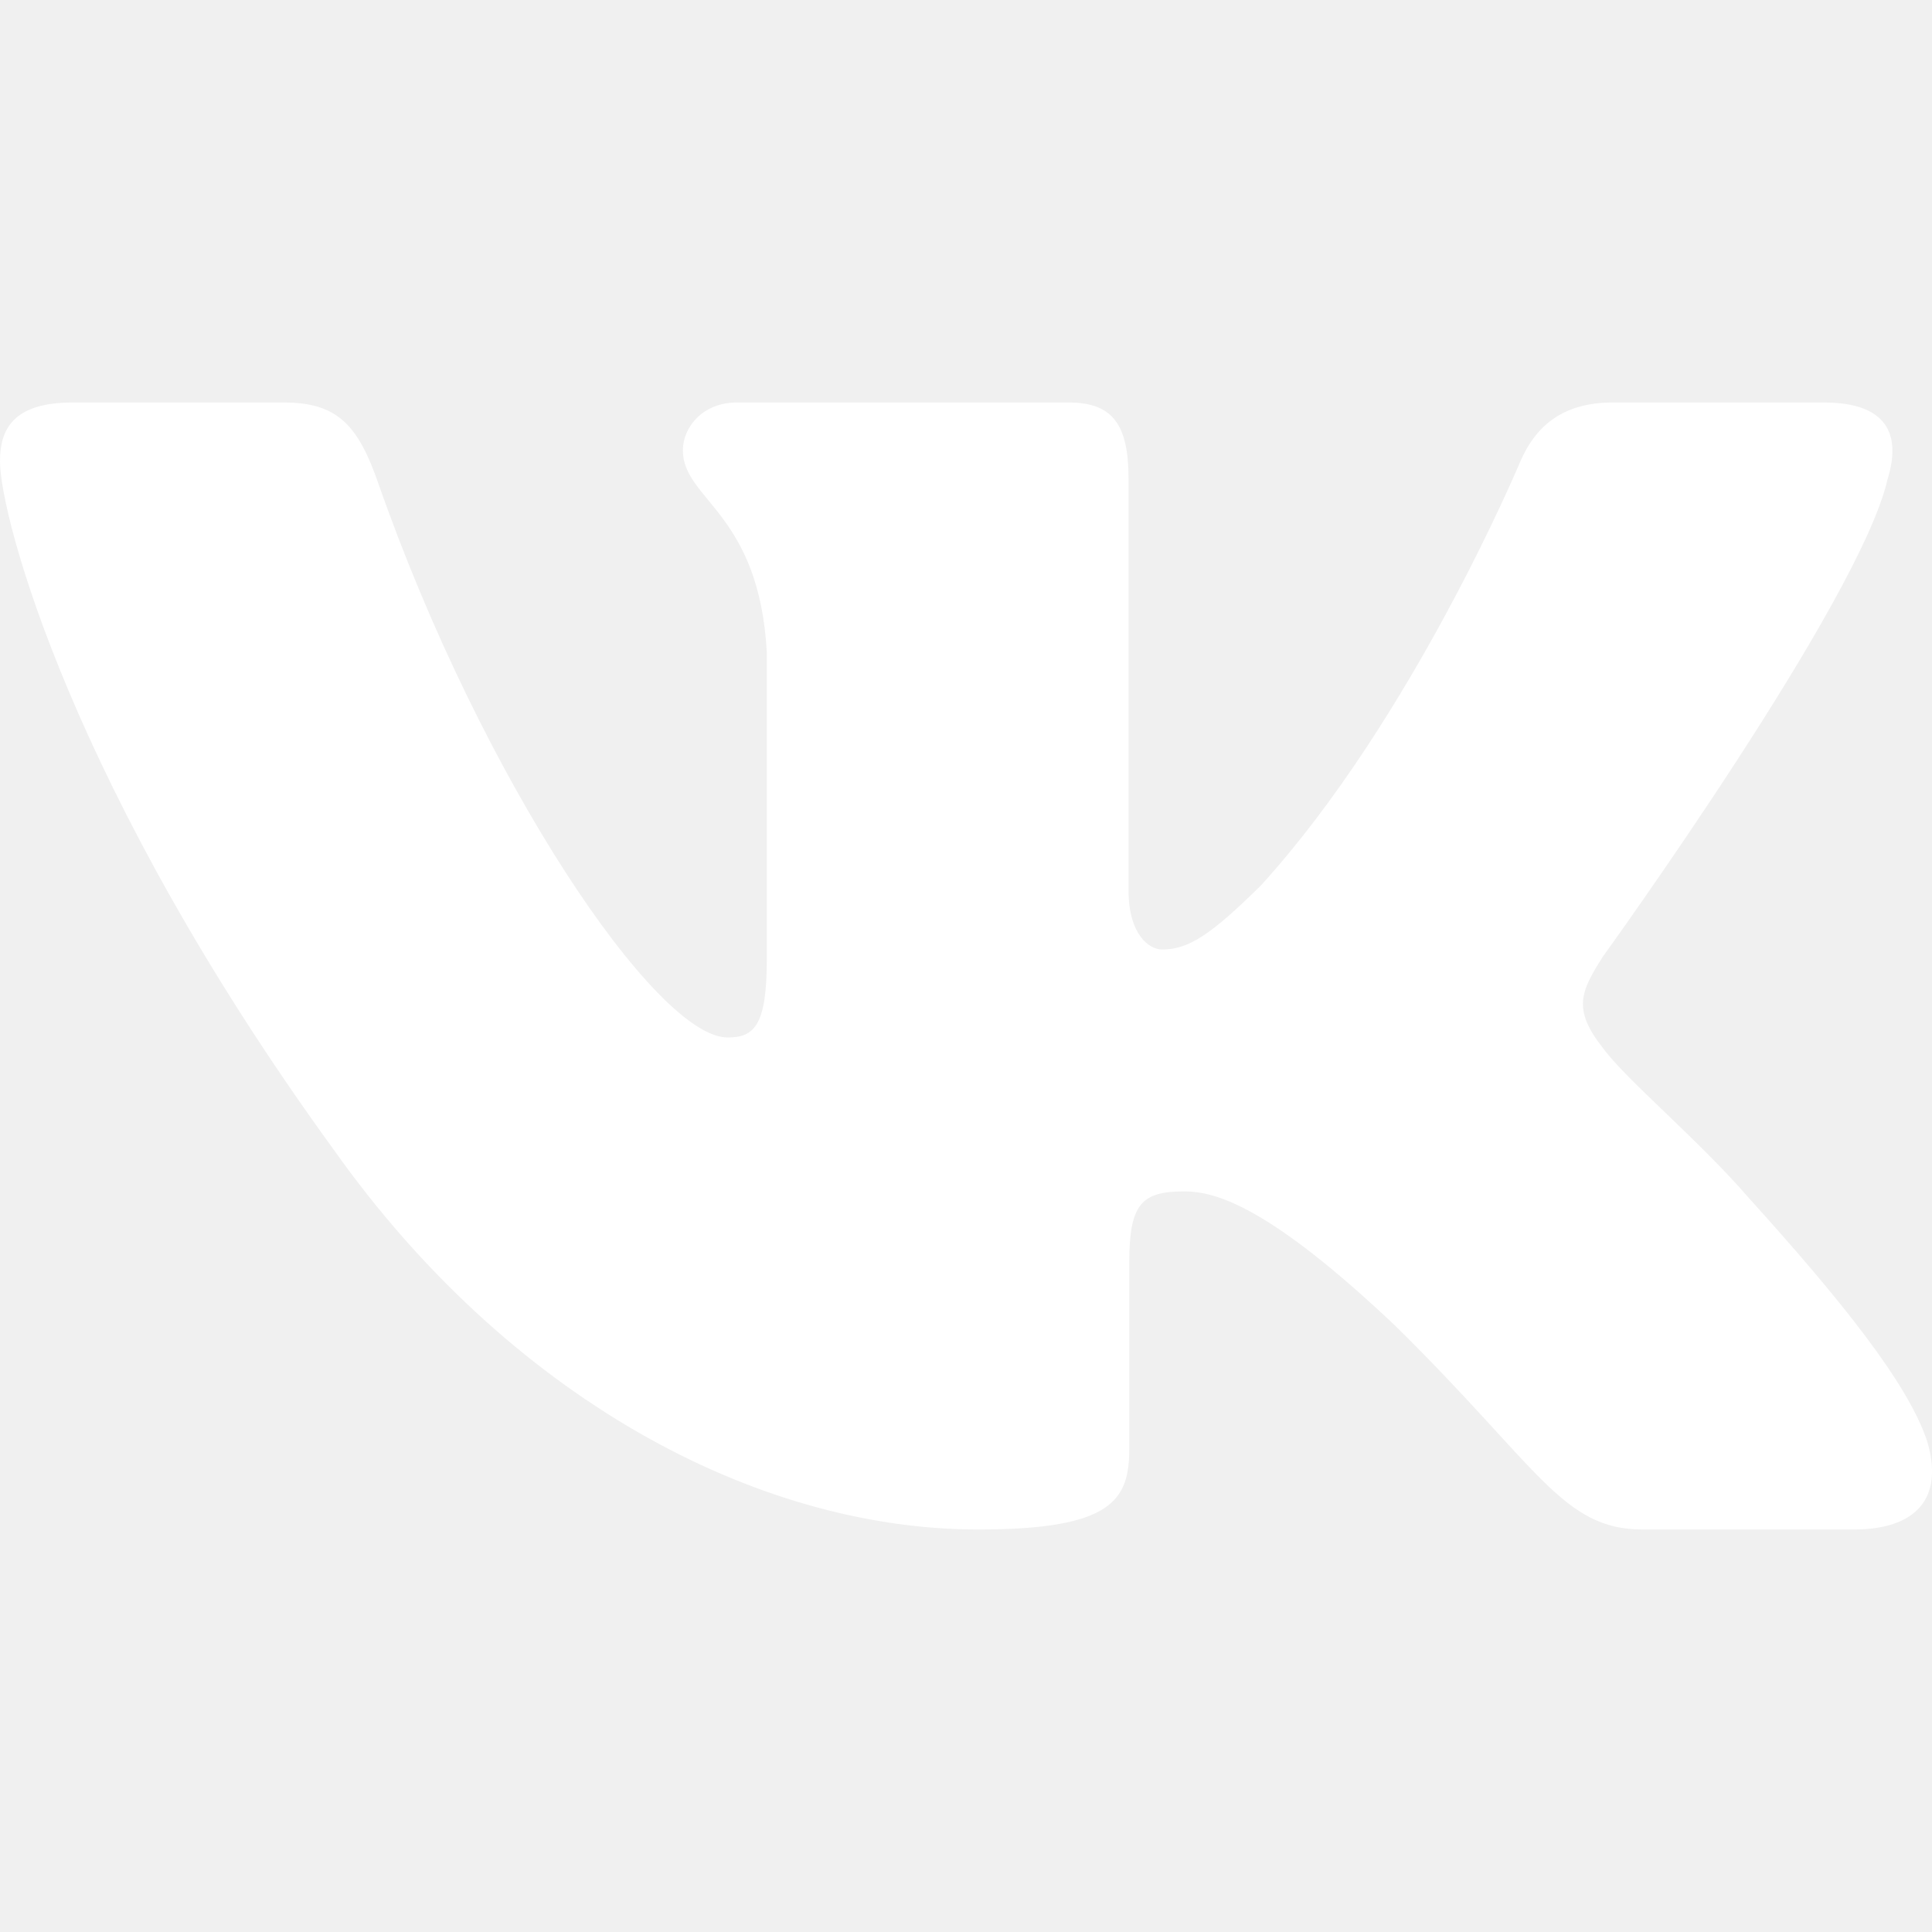
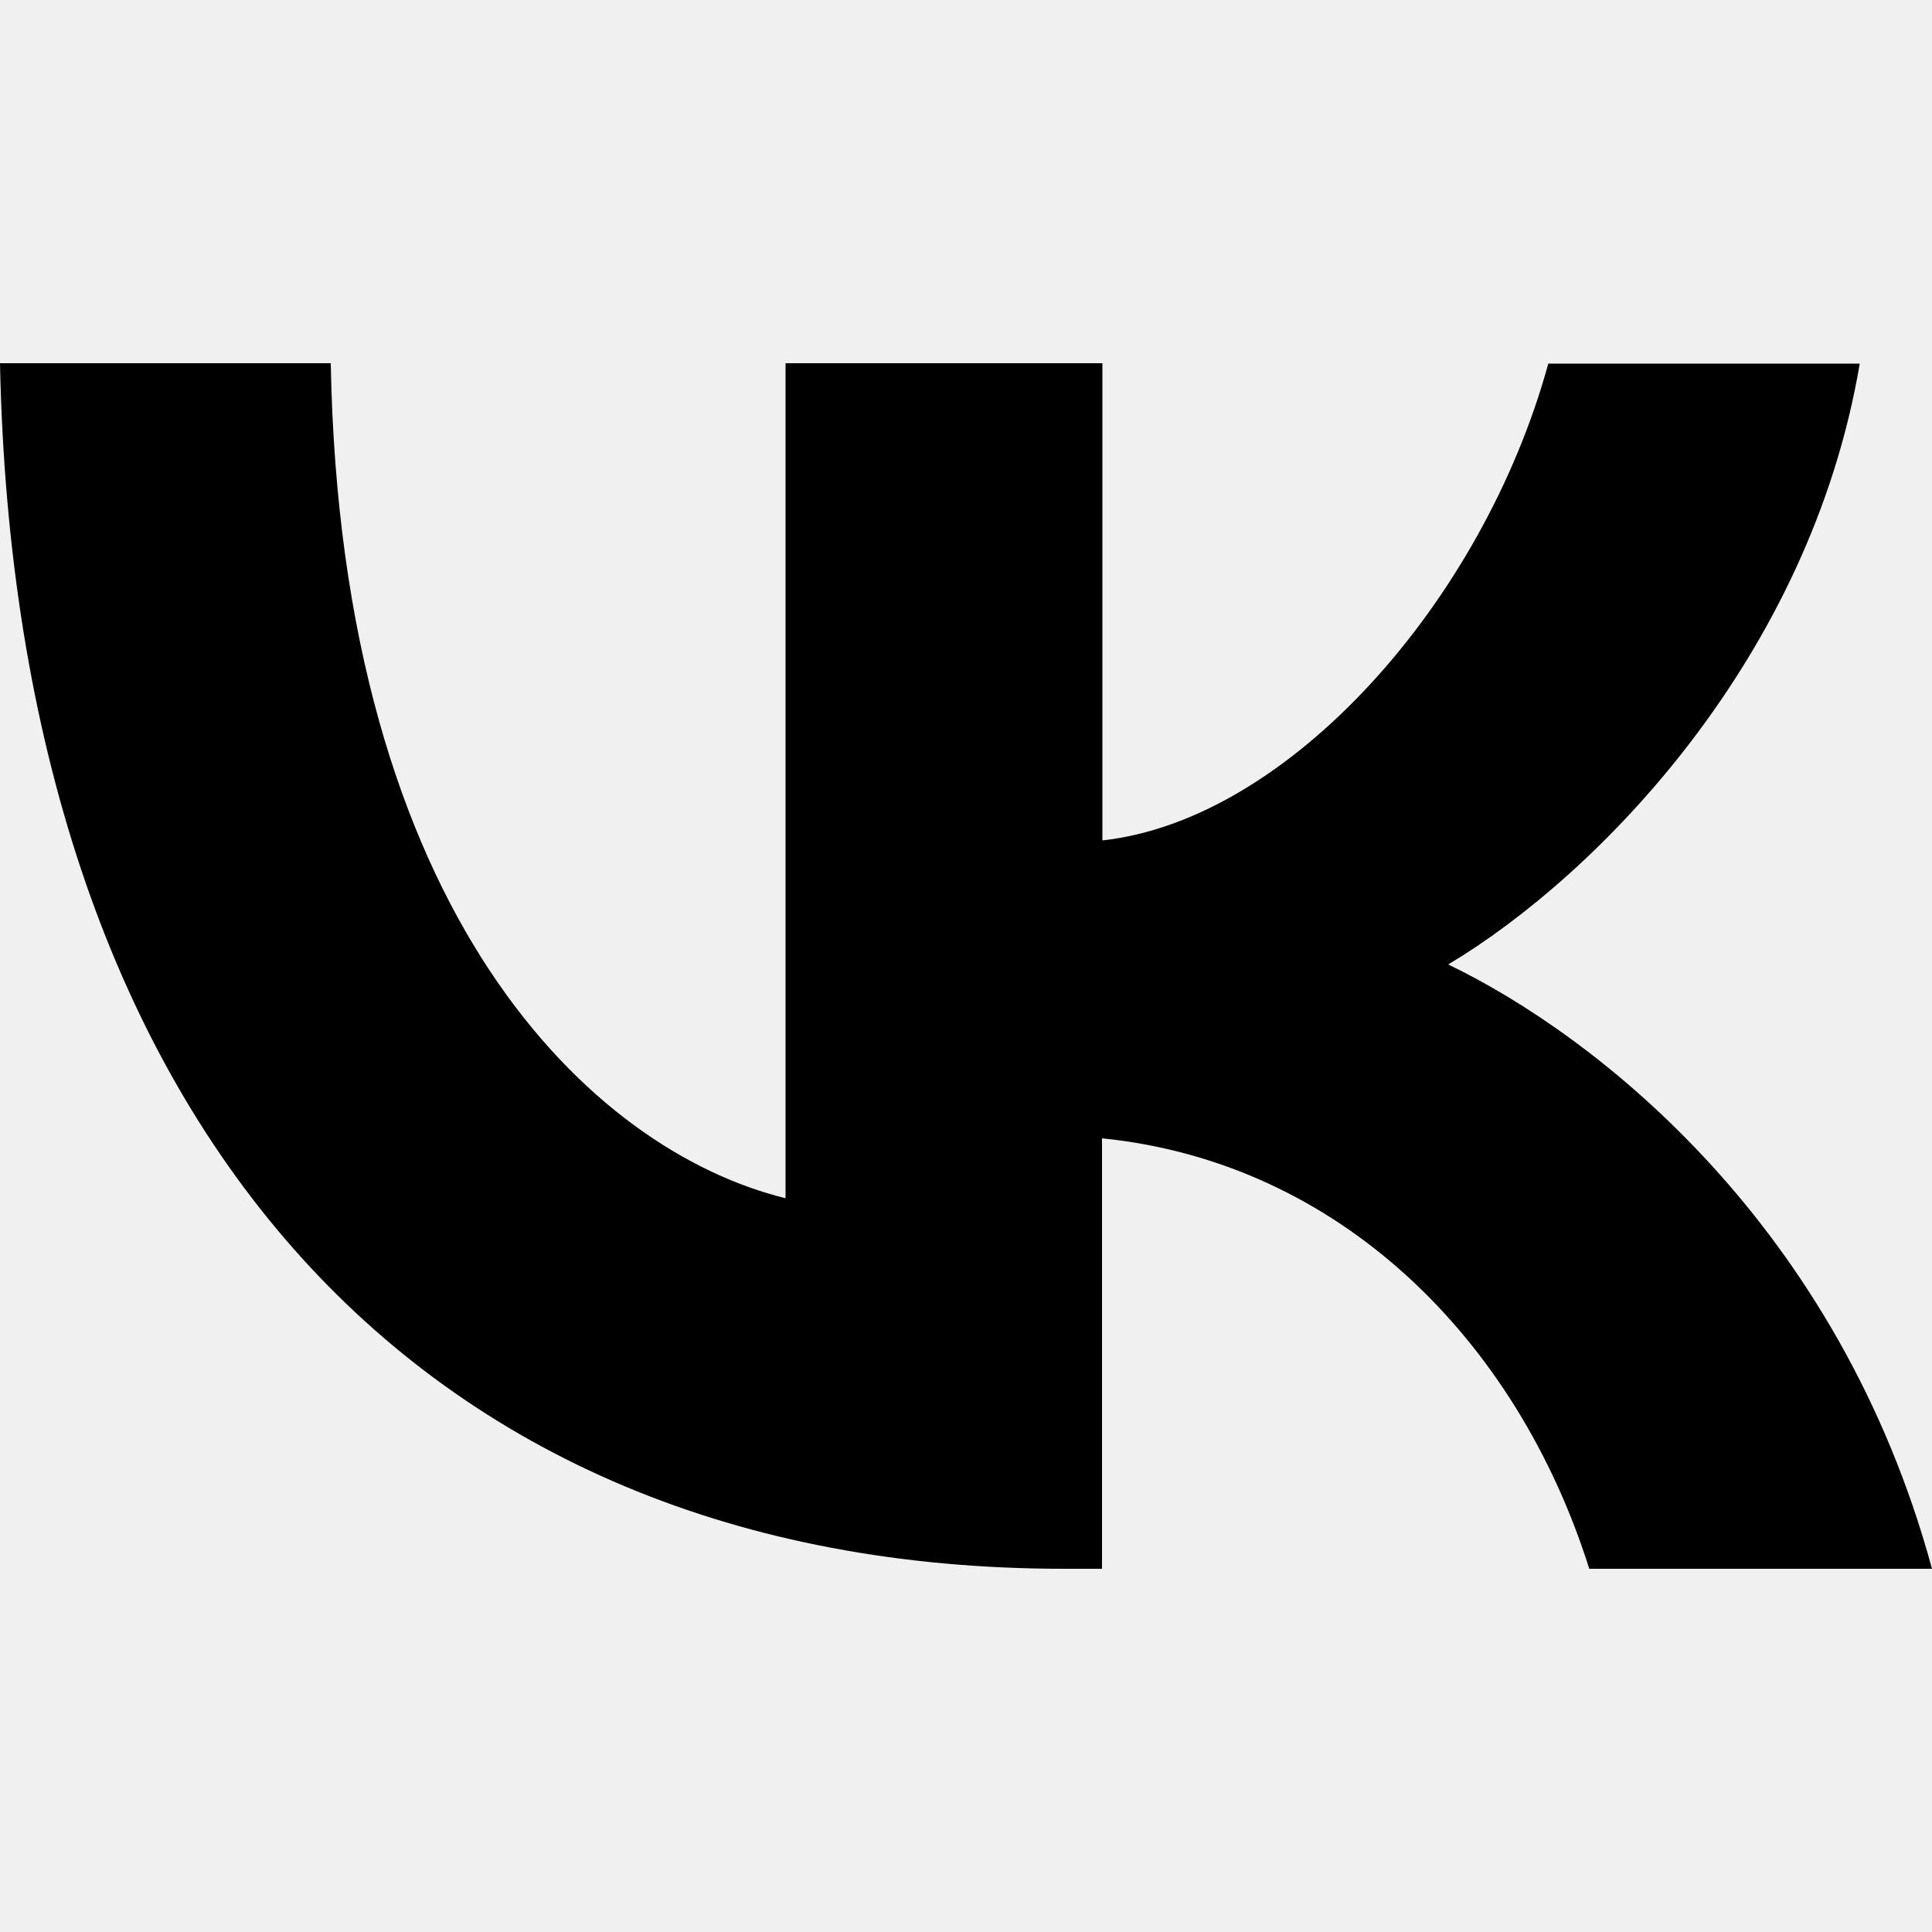
- <svg xmlns="http://www.w3.org/2000/svg" width="24" height="24" viewBox="0 0 24 24" fill="none">
-   <g clip-path="url(#clip0_67392_69)">
-     <path fill-rule="evenodd" clip-rule="evenodd" d="M23.45 5.948C23.616 5.402 23.45 5 22.655 5H20.03C19.362 5 19.054 5.347 18.887 5.73C18.887 5.73 17.552 8.926 15.661 11.002C15.049 11.604 14.771 11.795 14.437 11.795C14.27 11.795 14.019 11.604 14.019 11.057V5.948C14.019 5.292 13.835 5 13.279 5H9.151C8.734 5 8.483 5.304 8.483 5.593C8.483 6.214 9.429 6.358 9.526 8.106V11.904C9.526 12.737 9.373 12.888 9.039 12.888C8.149 12.888 5.984 9.677 4.699 6.003C4.45 5.288 4.198 5 3.527 5H0.9C0.15 5 0 5.347 0 5.73C0 6.412 0.89 9.8 4.145 14.281C6.315 17.341 9.37 19 12.153 19C13.822 19 14.028 18.632 14.028 17.997V15.684C14.028 14.947 14.186 14.8 14.715 14.8C15.105 14.8 15.772 14.992 17.33 16.467C19.11 18.216 19.403 19 20.405 19H23.03C23.78 19 24.156 18.632 23.94 17.904C23.702 17.18 22.852 16.129 21.725 14.882C21.113 14.172 20.195 13.407 19.916 13.024C19.527 12.533 19.638 12.314 19.916 11.877C19.916 11.877 23.116 7.451 23.449 5.948H23.45Z" fill="white" />
-   </g>
-   <defs>
-     <clipPath id="clip0_67392_69">
-       <rect width="24" height="24" fill="white" />
-     </clipPath>
-   </defs>
+ <svg xmlns="http://www.w3.org/2000/svg" width="500" height="500" viewBox="0 0 500 500">
+   <path d="M285.2,406V294.6c61.5,6.2,107.4,52.1,126.1,111.4H500c-24.1-88.7-86.4-137.7-125.2-156.4c38.8-23.2,93.6-79.3,106.5-155.5  h-80.6c-17,61.9-67.3,118.1-115.4,123.4V94h-82v216.1C153.3,297.8,88.2,237.1,85.6,94H0C4,288.8,106.5,406,275.4,406H285.2z" />
</svg>
